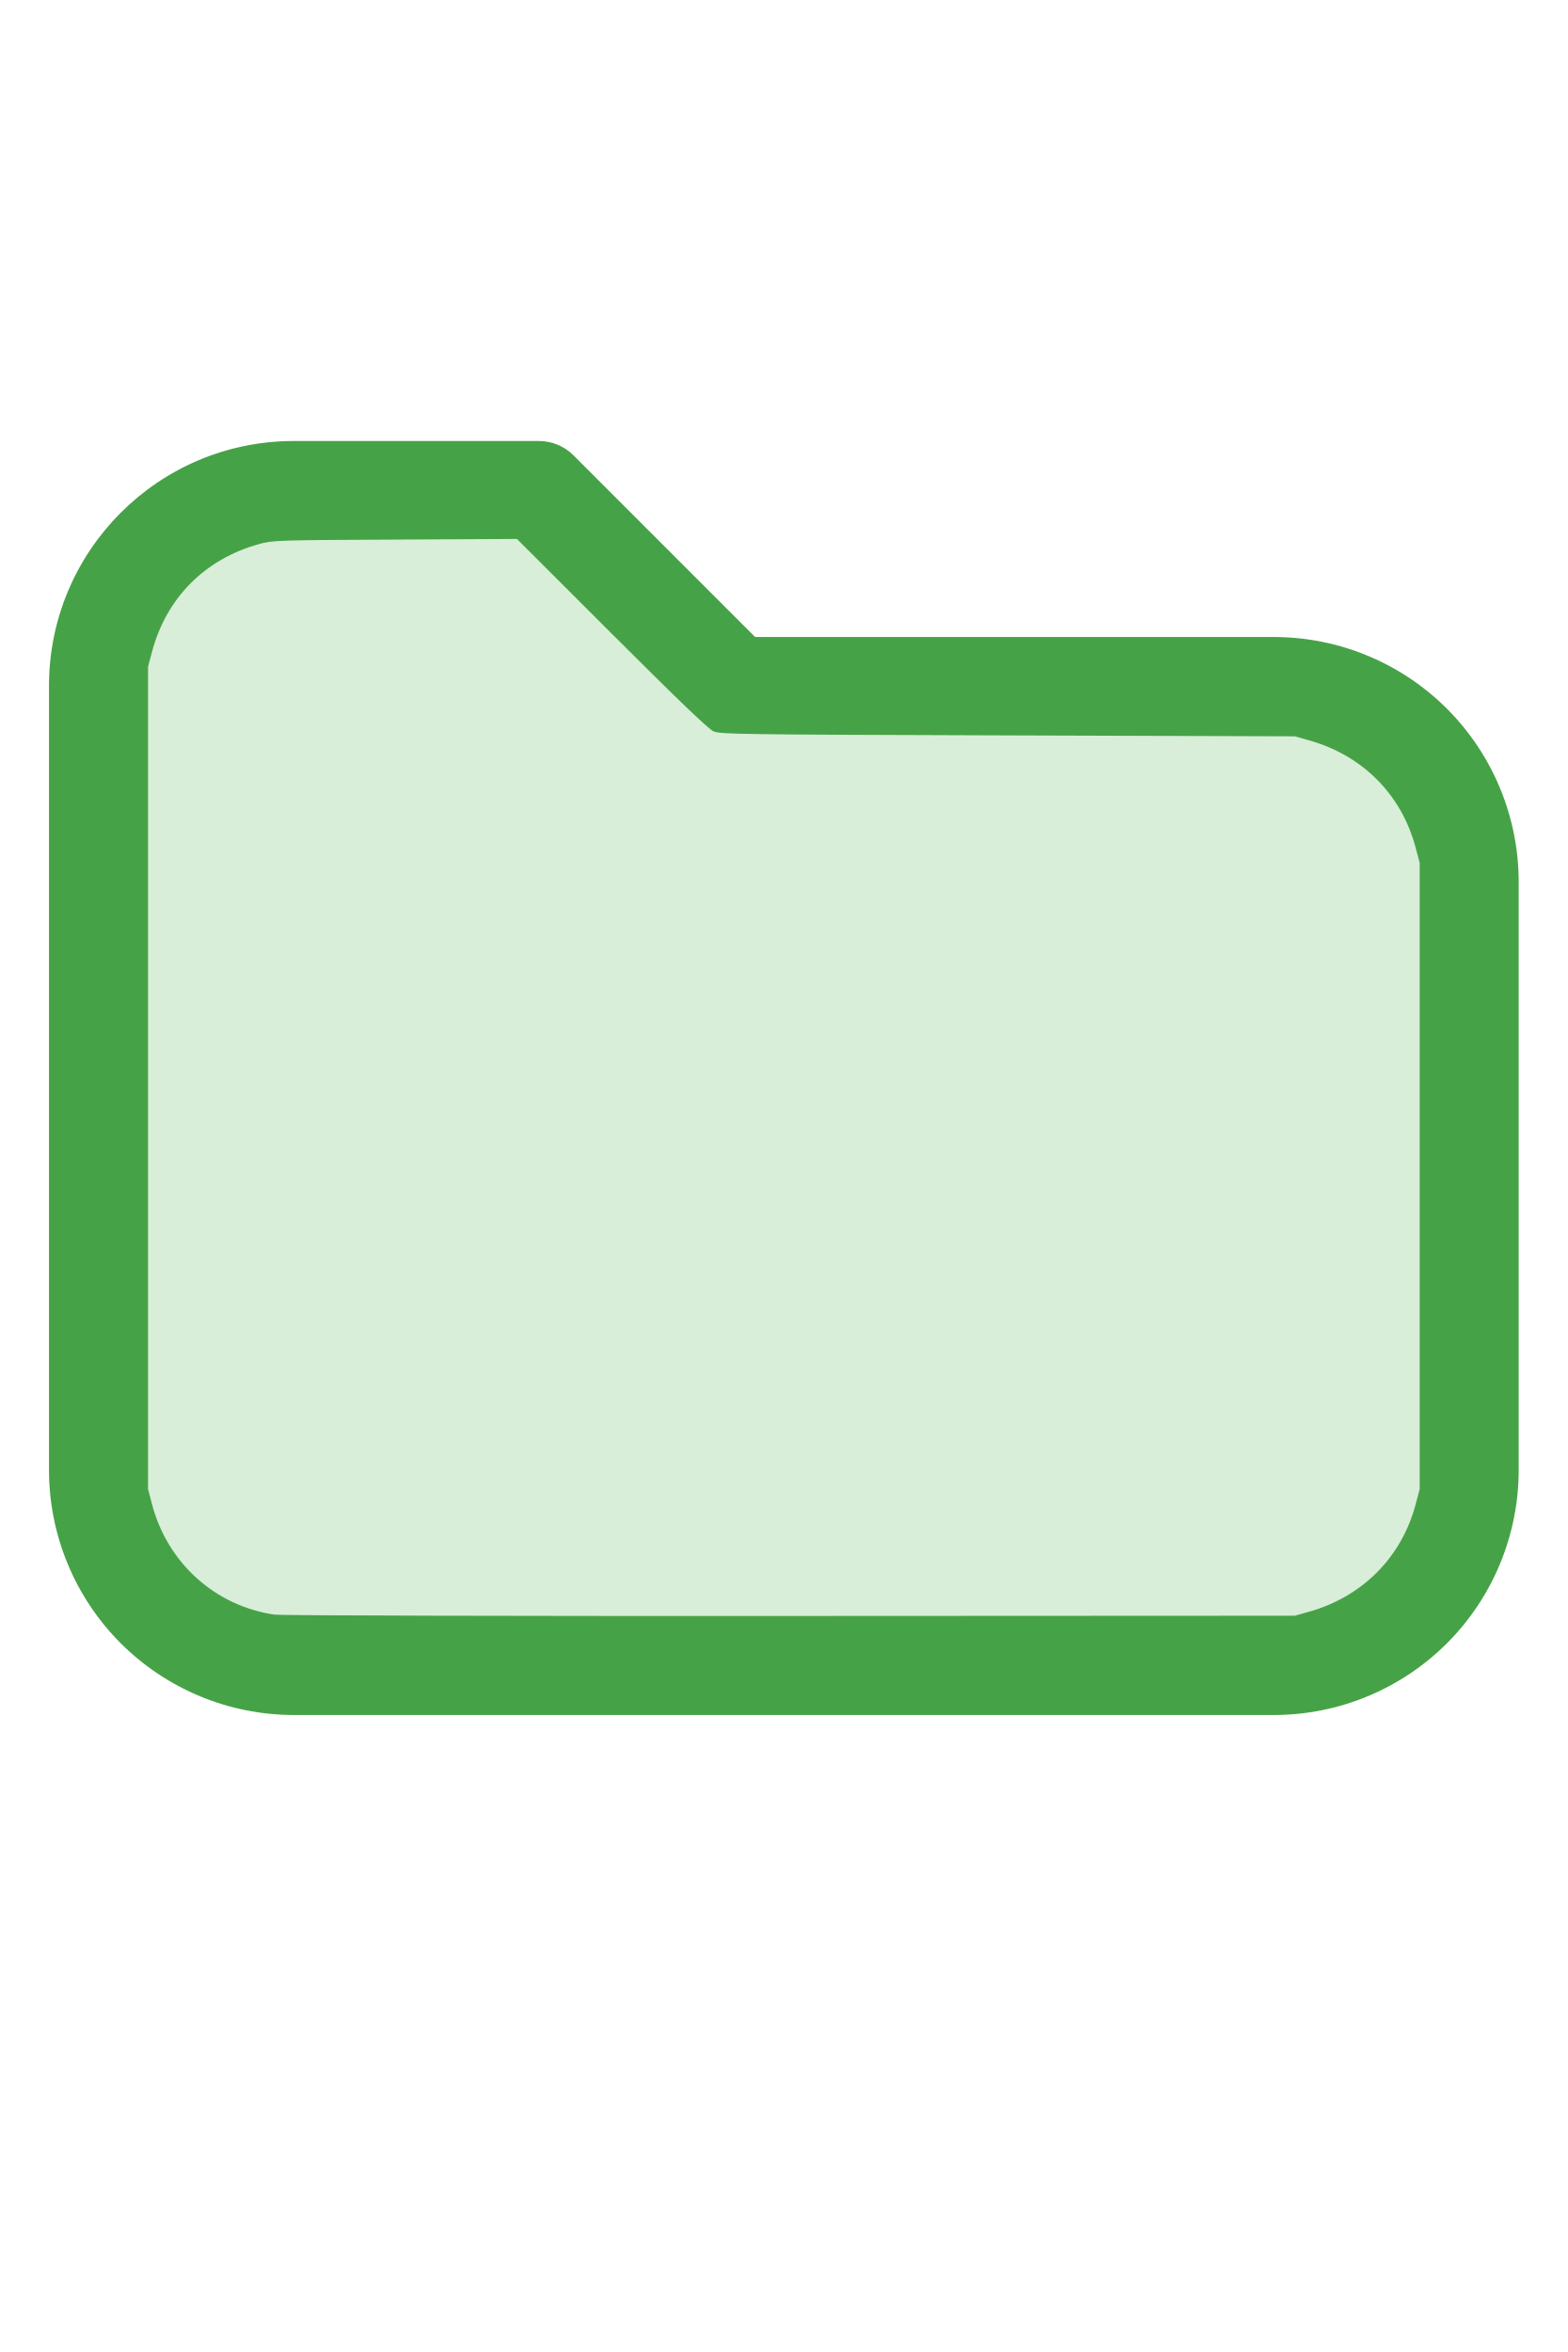
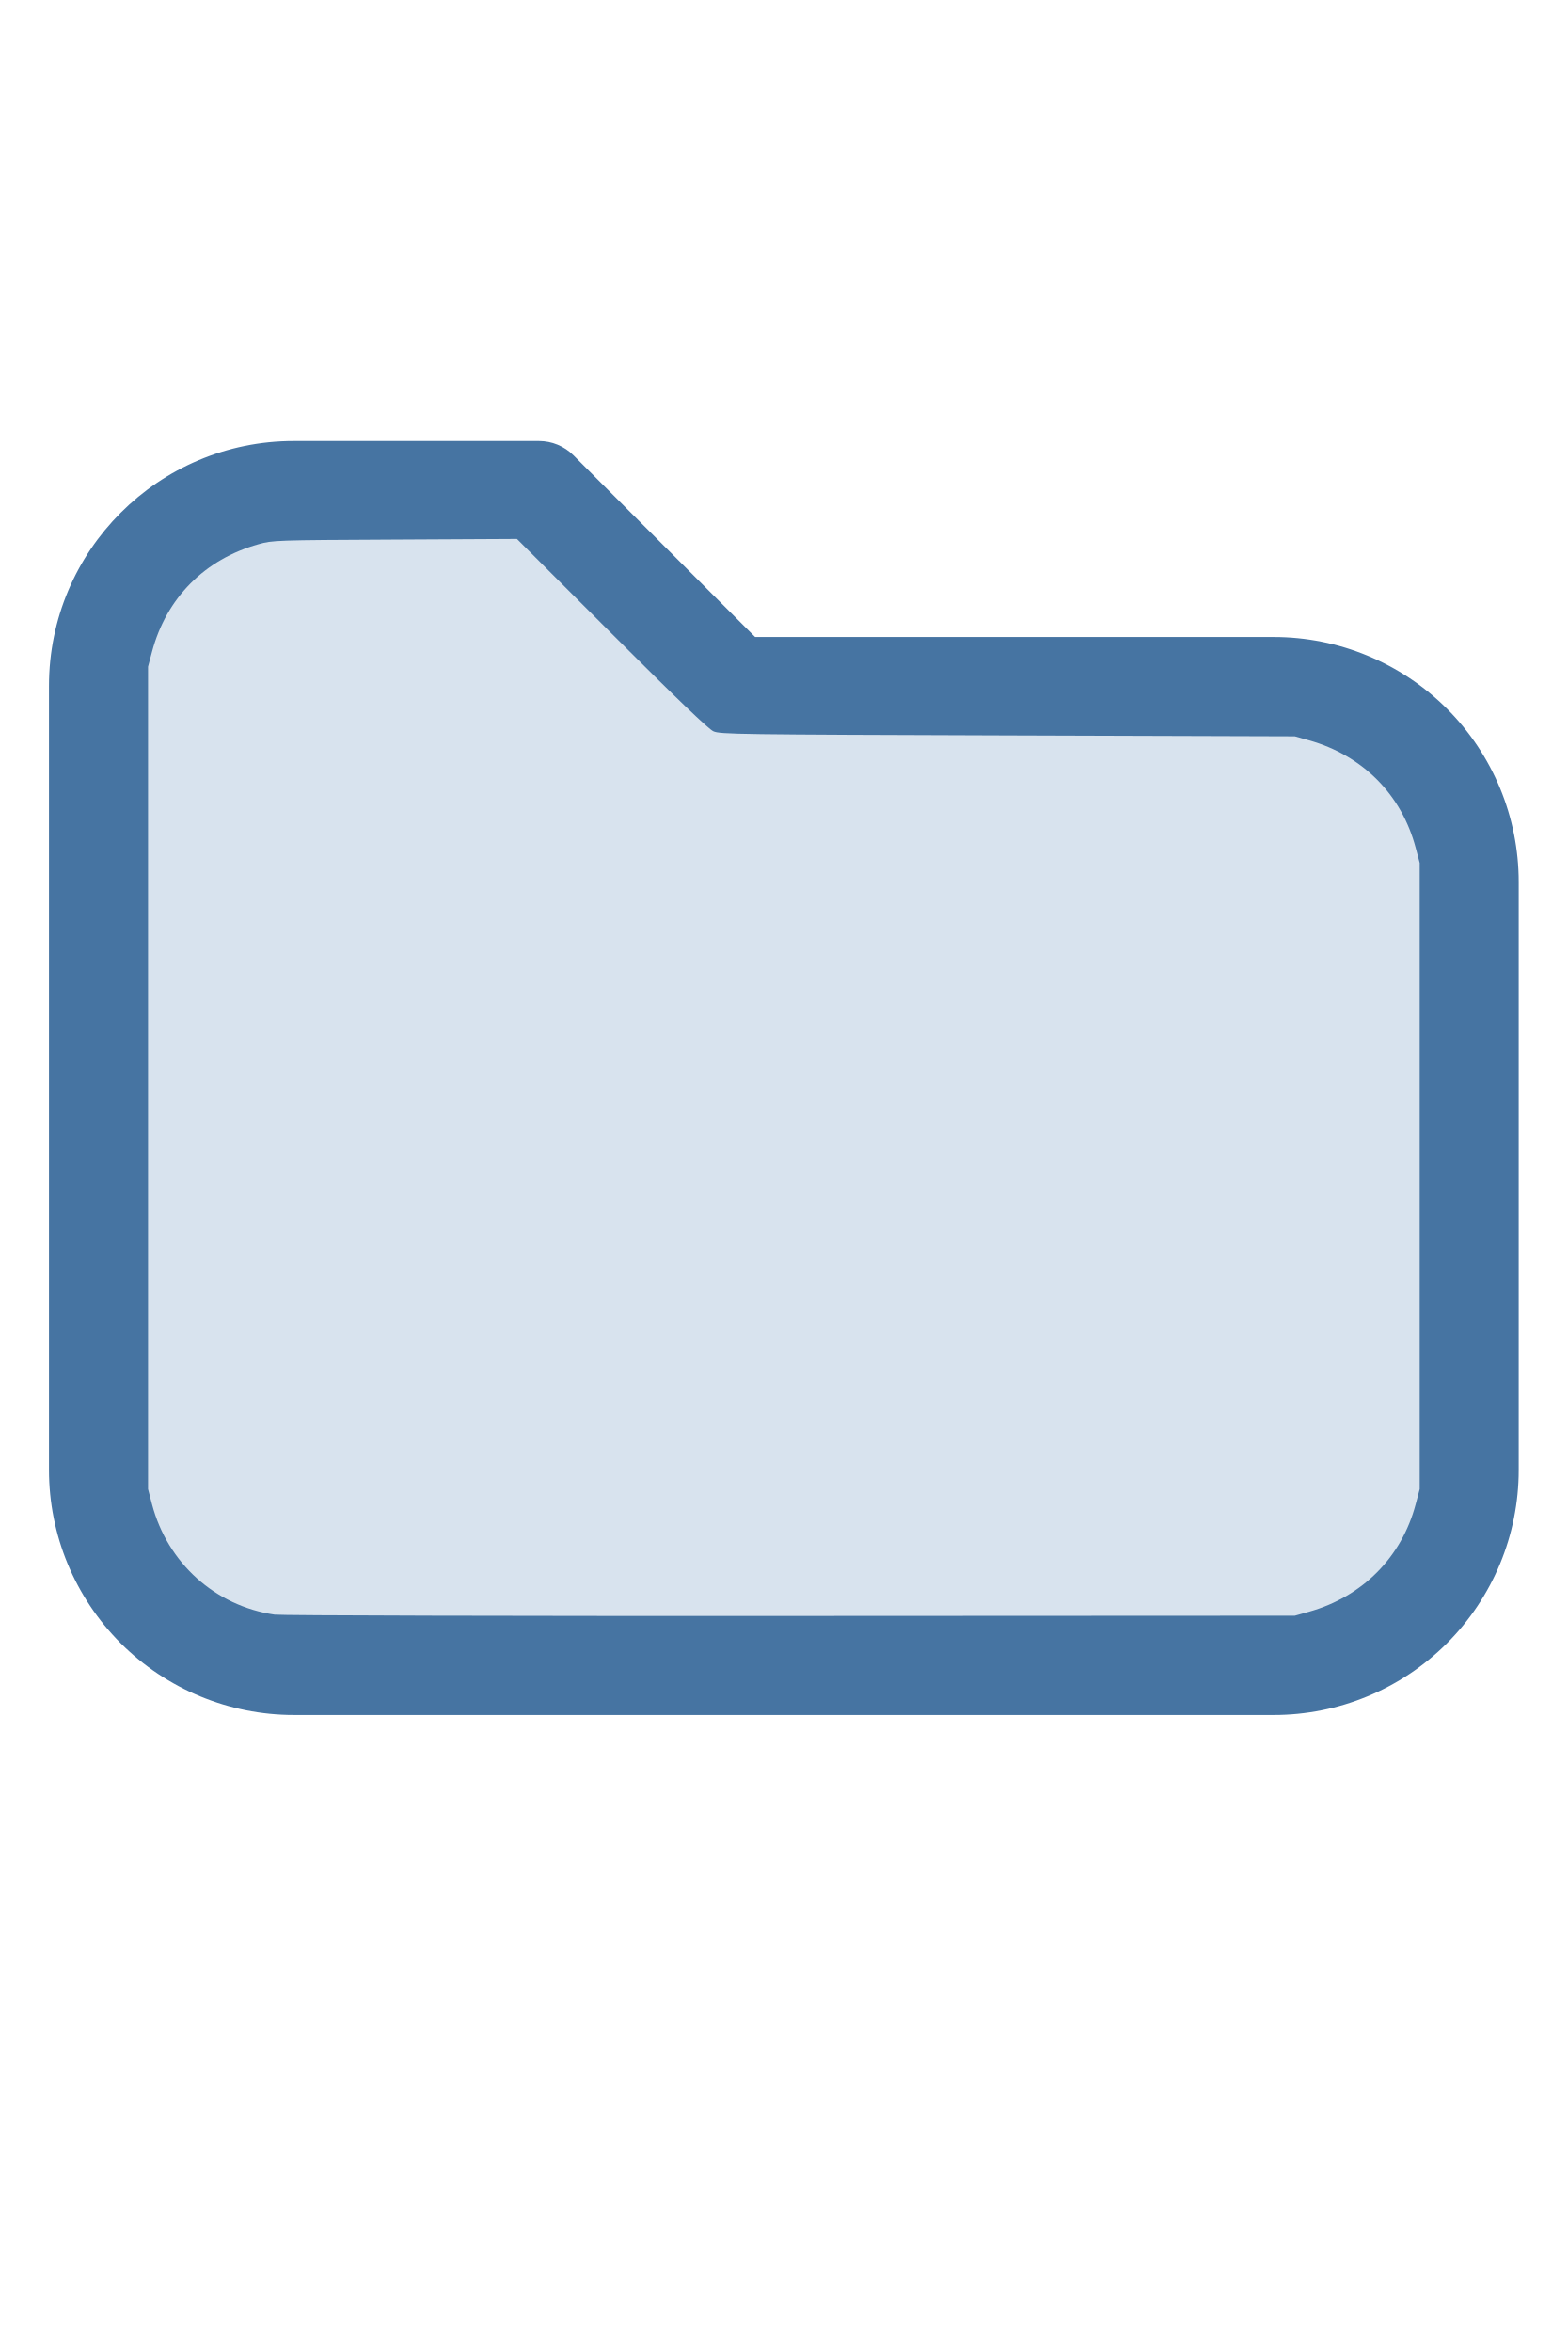
<svg xmlns="http://www.w3.org/2000/svg" version="1.1" width="16" height="24" viewBox="0 0 32 32" xml:space="preserve">
-   <g style="fill:#46A246;">
+   <g style="fill:#4674A2;">
    <path d="M1,5.998l-0,16.002c-0,1.326 0.527,2.598 1.464,3.536c0.938,0.937 2.21,1.464 3.536,1.464c5.322,0 14.678,-0 20,0c1.326,0 2.598,-0.527 3.536,-1.464c0.937,-0.938 1.464,-2.21 1.464,-3.536c0,-3.486 0,-8.514 0,-12c0,-1.326 -0.527,-2.598 -1.464,-3.536c-0.938,-0.937 -2.21,-1.464 -3.536,-1.464c-0,0 -10.586,0 -10.586,0c0,-0 -3.707,-3.707 -3.707,-3.707c-0.187,-0.188 -0.442,-0.293 -0.707,-0.293l-5.002,0c-2.76,0 -4.998,2.238 -4.998,4.998Zm2,-0l-0,16.002c-0,0.796 0.316,1.559 0.879,2.121c0.562,0.563 1.325,0.879 2.121,0.879l20,0c0.796,0 1.559,-0.316 2.121,-0.879c0.563,-0.562 0.879,-1.325 0.879,-2.121c0,-3.486 0,-8.514 0,-12c0,-0.796 -0.316,-1.559 -0.879,-2.121c-0.562,-0.563 -1.325,-0.879 -2.121,-0.879c-7.738,0 -11,0 -11,0c-0.265,0 -0.52,-0.105 -0.707,-0.293c-0,0 -3.707,-3.707 -3.707,-3.707c-0,0 -4.588,0 -4.588,0c-1.656,0 -2.998,1.342 -2.998,2.998Z" />
  </g>
-   <g style="fill:#D8EED8;stroke-width:0;">
+   <g style="fill:#D8E3EE;stroke-width:0;">
    <path d="M 5.606,24.952 C 4.392,24.775 3.42,23.9 3.103,22.699 L 3.022,22.389 V 13.998 5.606 L 3.104,5.298 C 3.396,4.203 4.18,3.412 5.279,3.106 5.565,3.026 5.615,3.024 8.061,3.012 l 2.491,-0.013 1.932,1.93 c 1.344,1.343 1.976,1.95 2.078,1.995 0.137,0.062 0.474,0.066 6.007,0.084 l 5.861,0.019 0.291,0.082 c 1.095,0.308 1.89,1.109 2.176,2.193 l 0.082,0.309 V 16 22.389 l -0.082,0.309 c -0.284,1.079 -1.086,1.888 -2.176,2.194 l -0.291,0.082 -10.303,0.005 c -5.7,0.003 -10.4,-0.009 -10.521,-0.027 z" />
  </g>
</svg>
